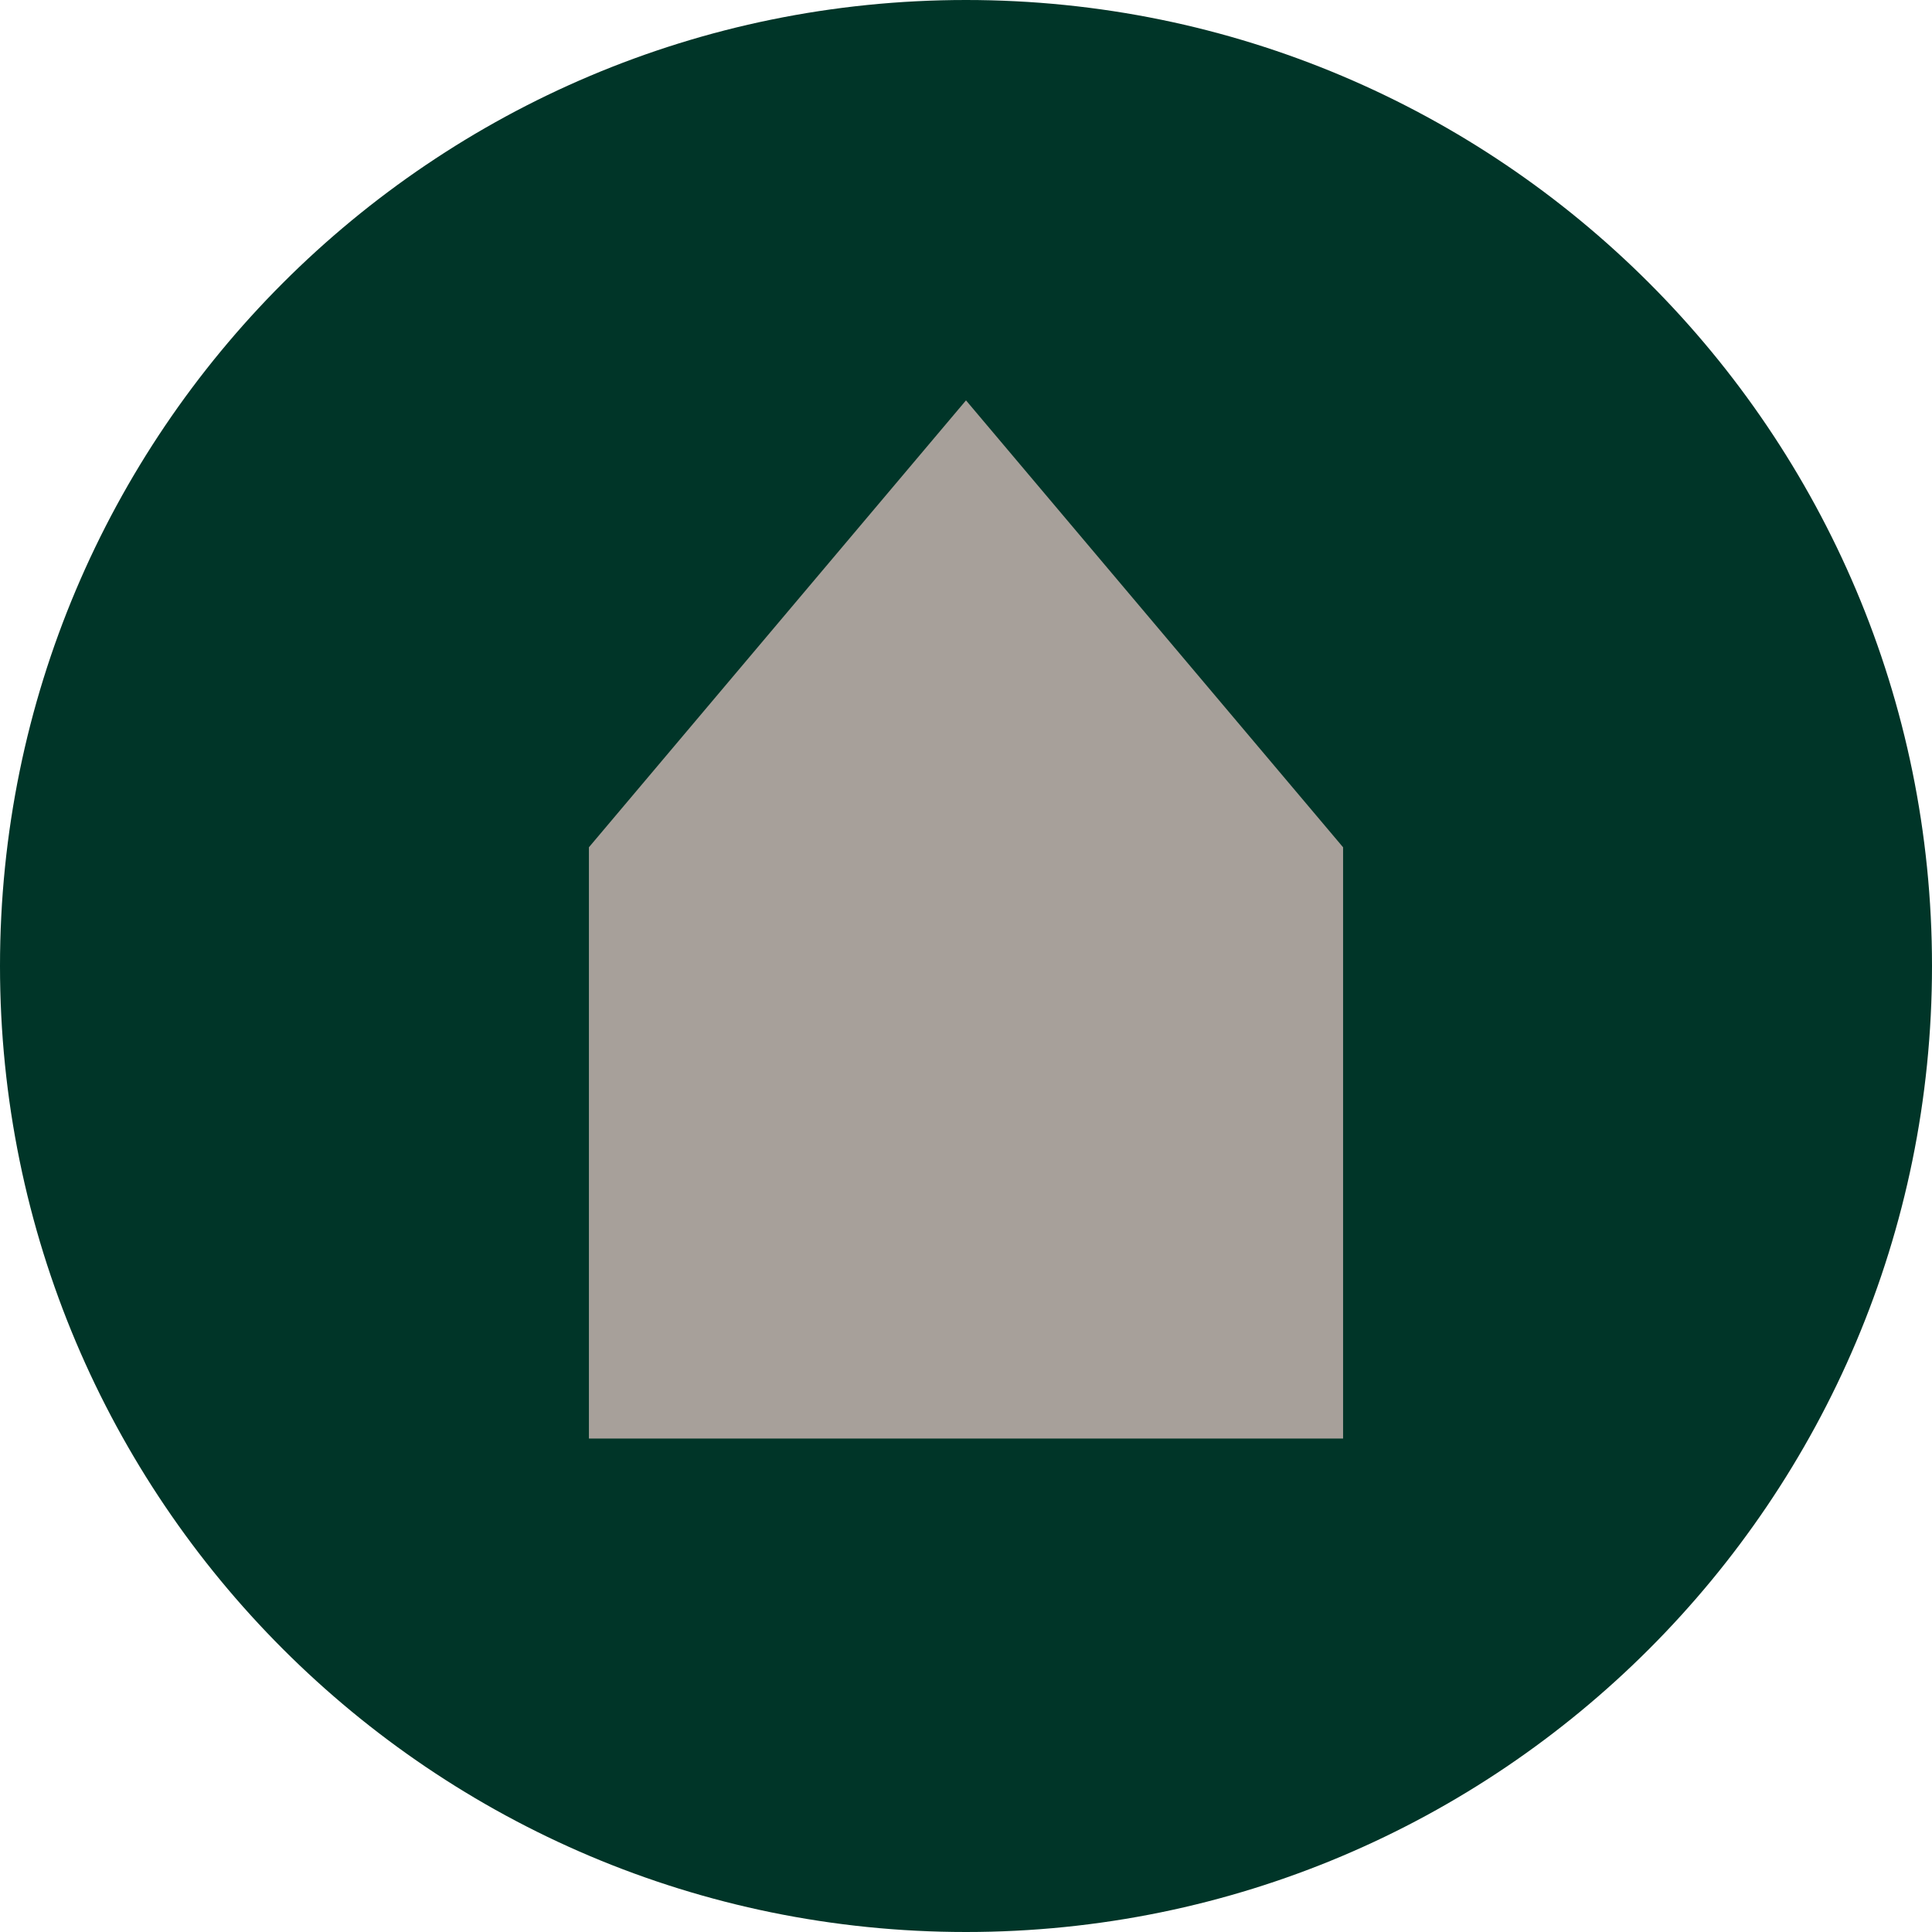
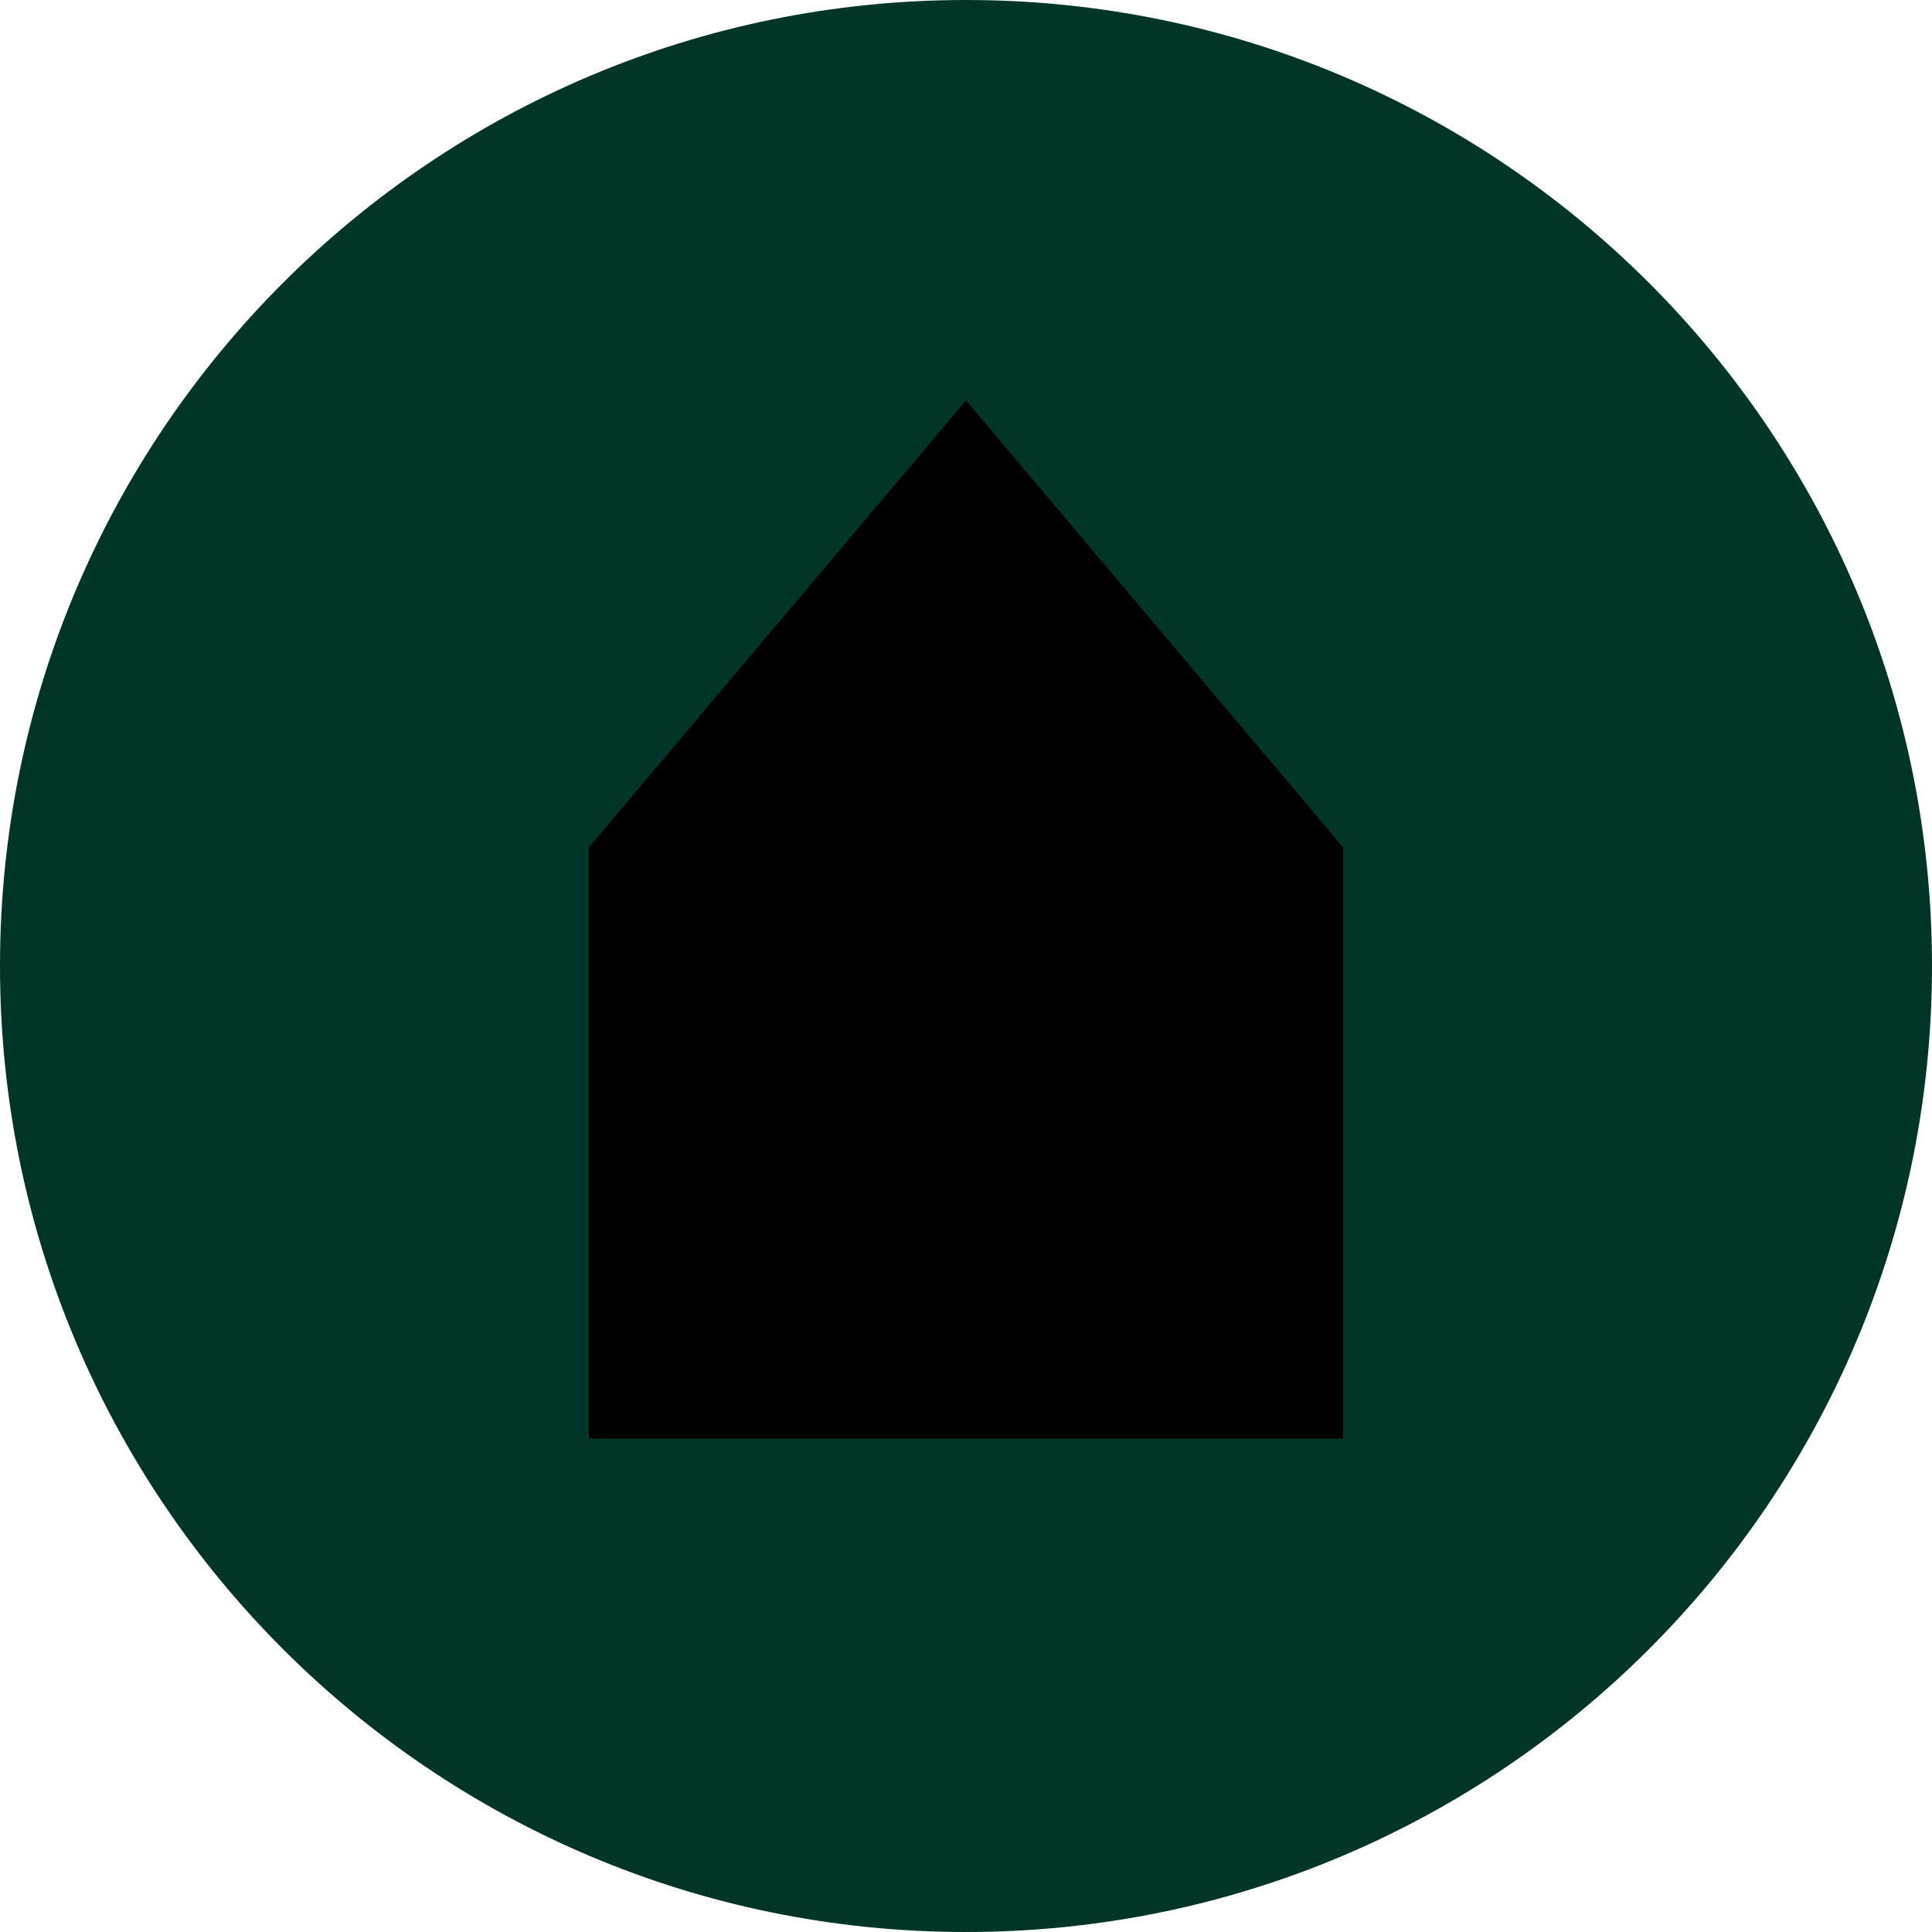
<svg xmlns="http://www.w3.org/2000/svg" version="1.1" id="Layer_1" x="0px" y="0px" viewBox="0 0 83 83" style="enable-background:new 0 0 83 83;" xml:space="preserve">
  <style type="text/css">
	.st0{fill:#003528;}
- 	.st1{fill:#A7A09A;}
+ 	.st1{fill:##ffffff;}
</style>
  <g>
    <circle class="st0" cx="41.5" cy="41.5" r="41.5" />
    <polygon class="st1" points="41.5,17.2 25.3,36.4 25.3,61.8 57.7,61.8 57.7,36.4  " />
  </g>
</svg>
